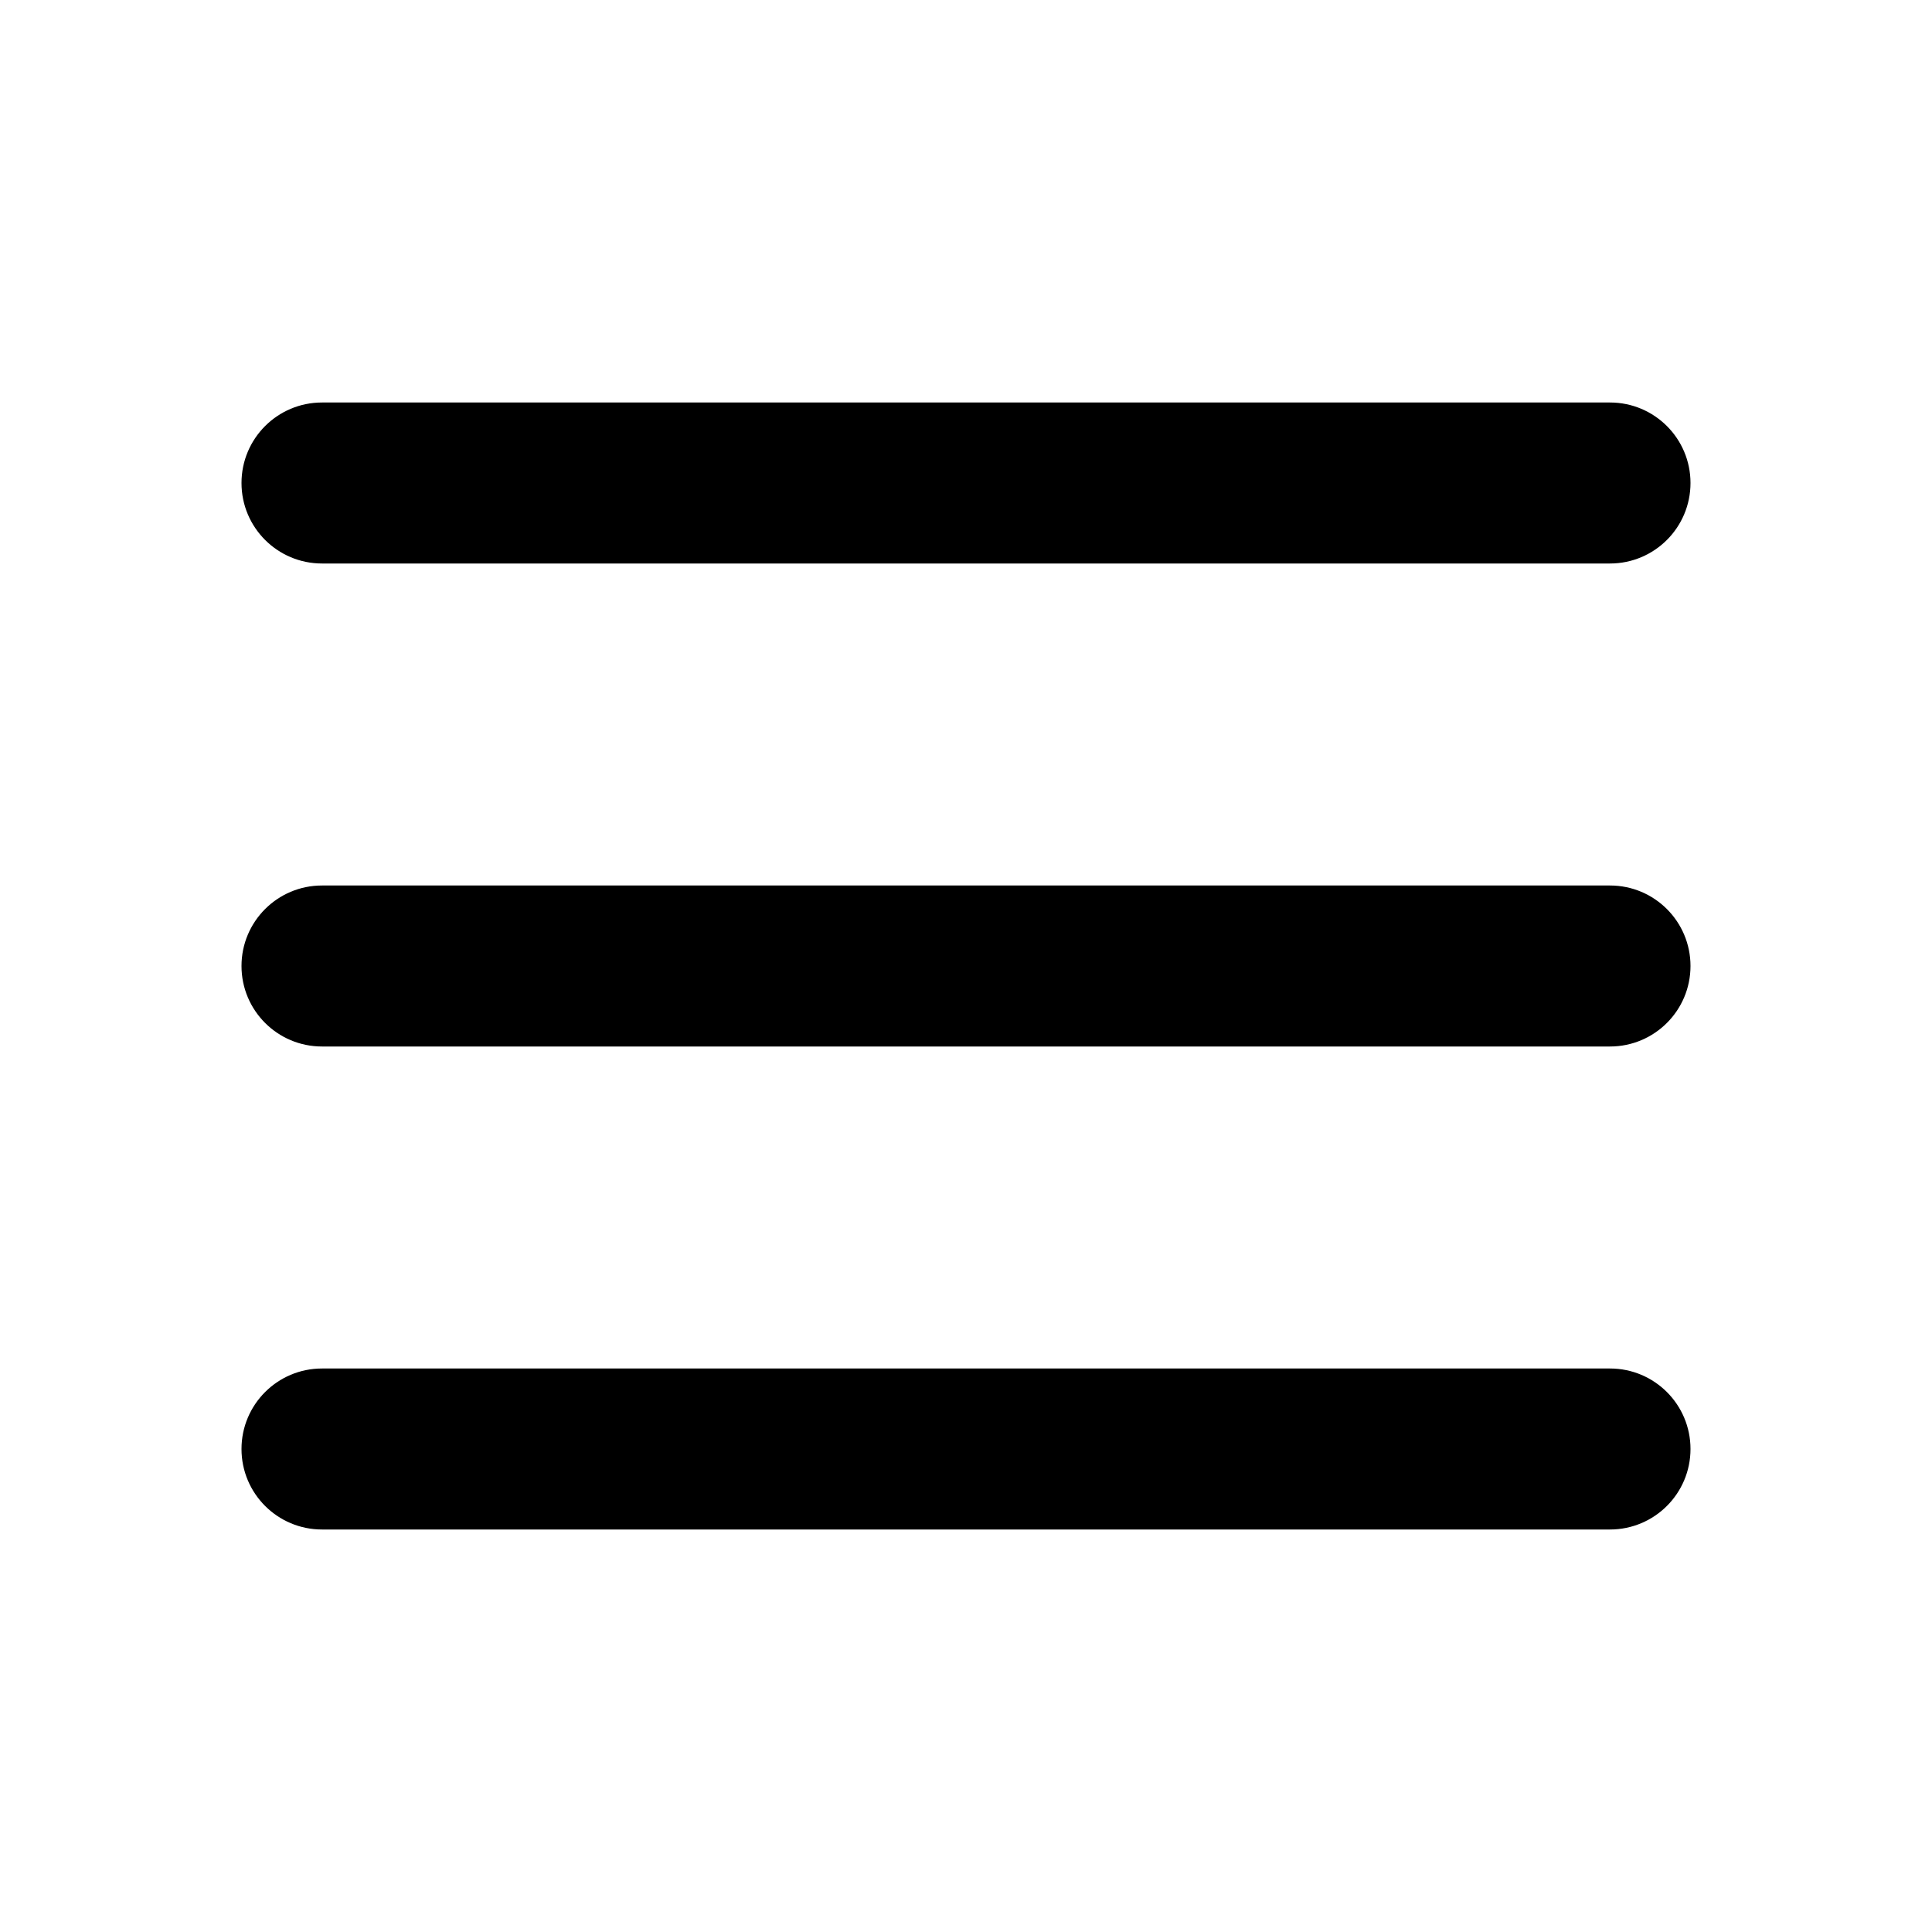
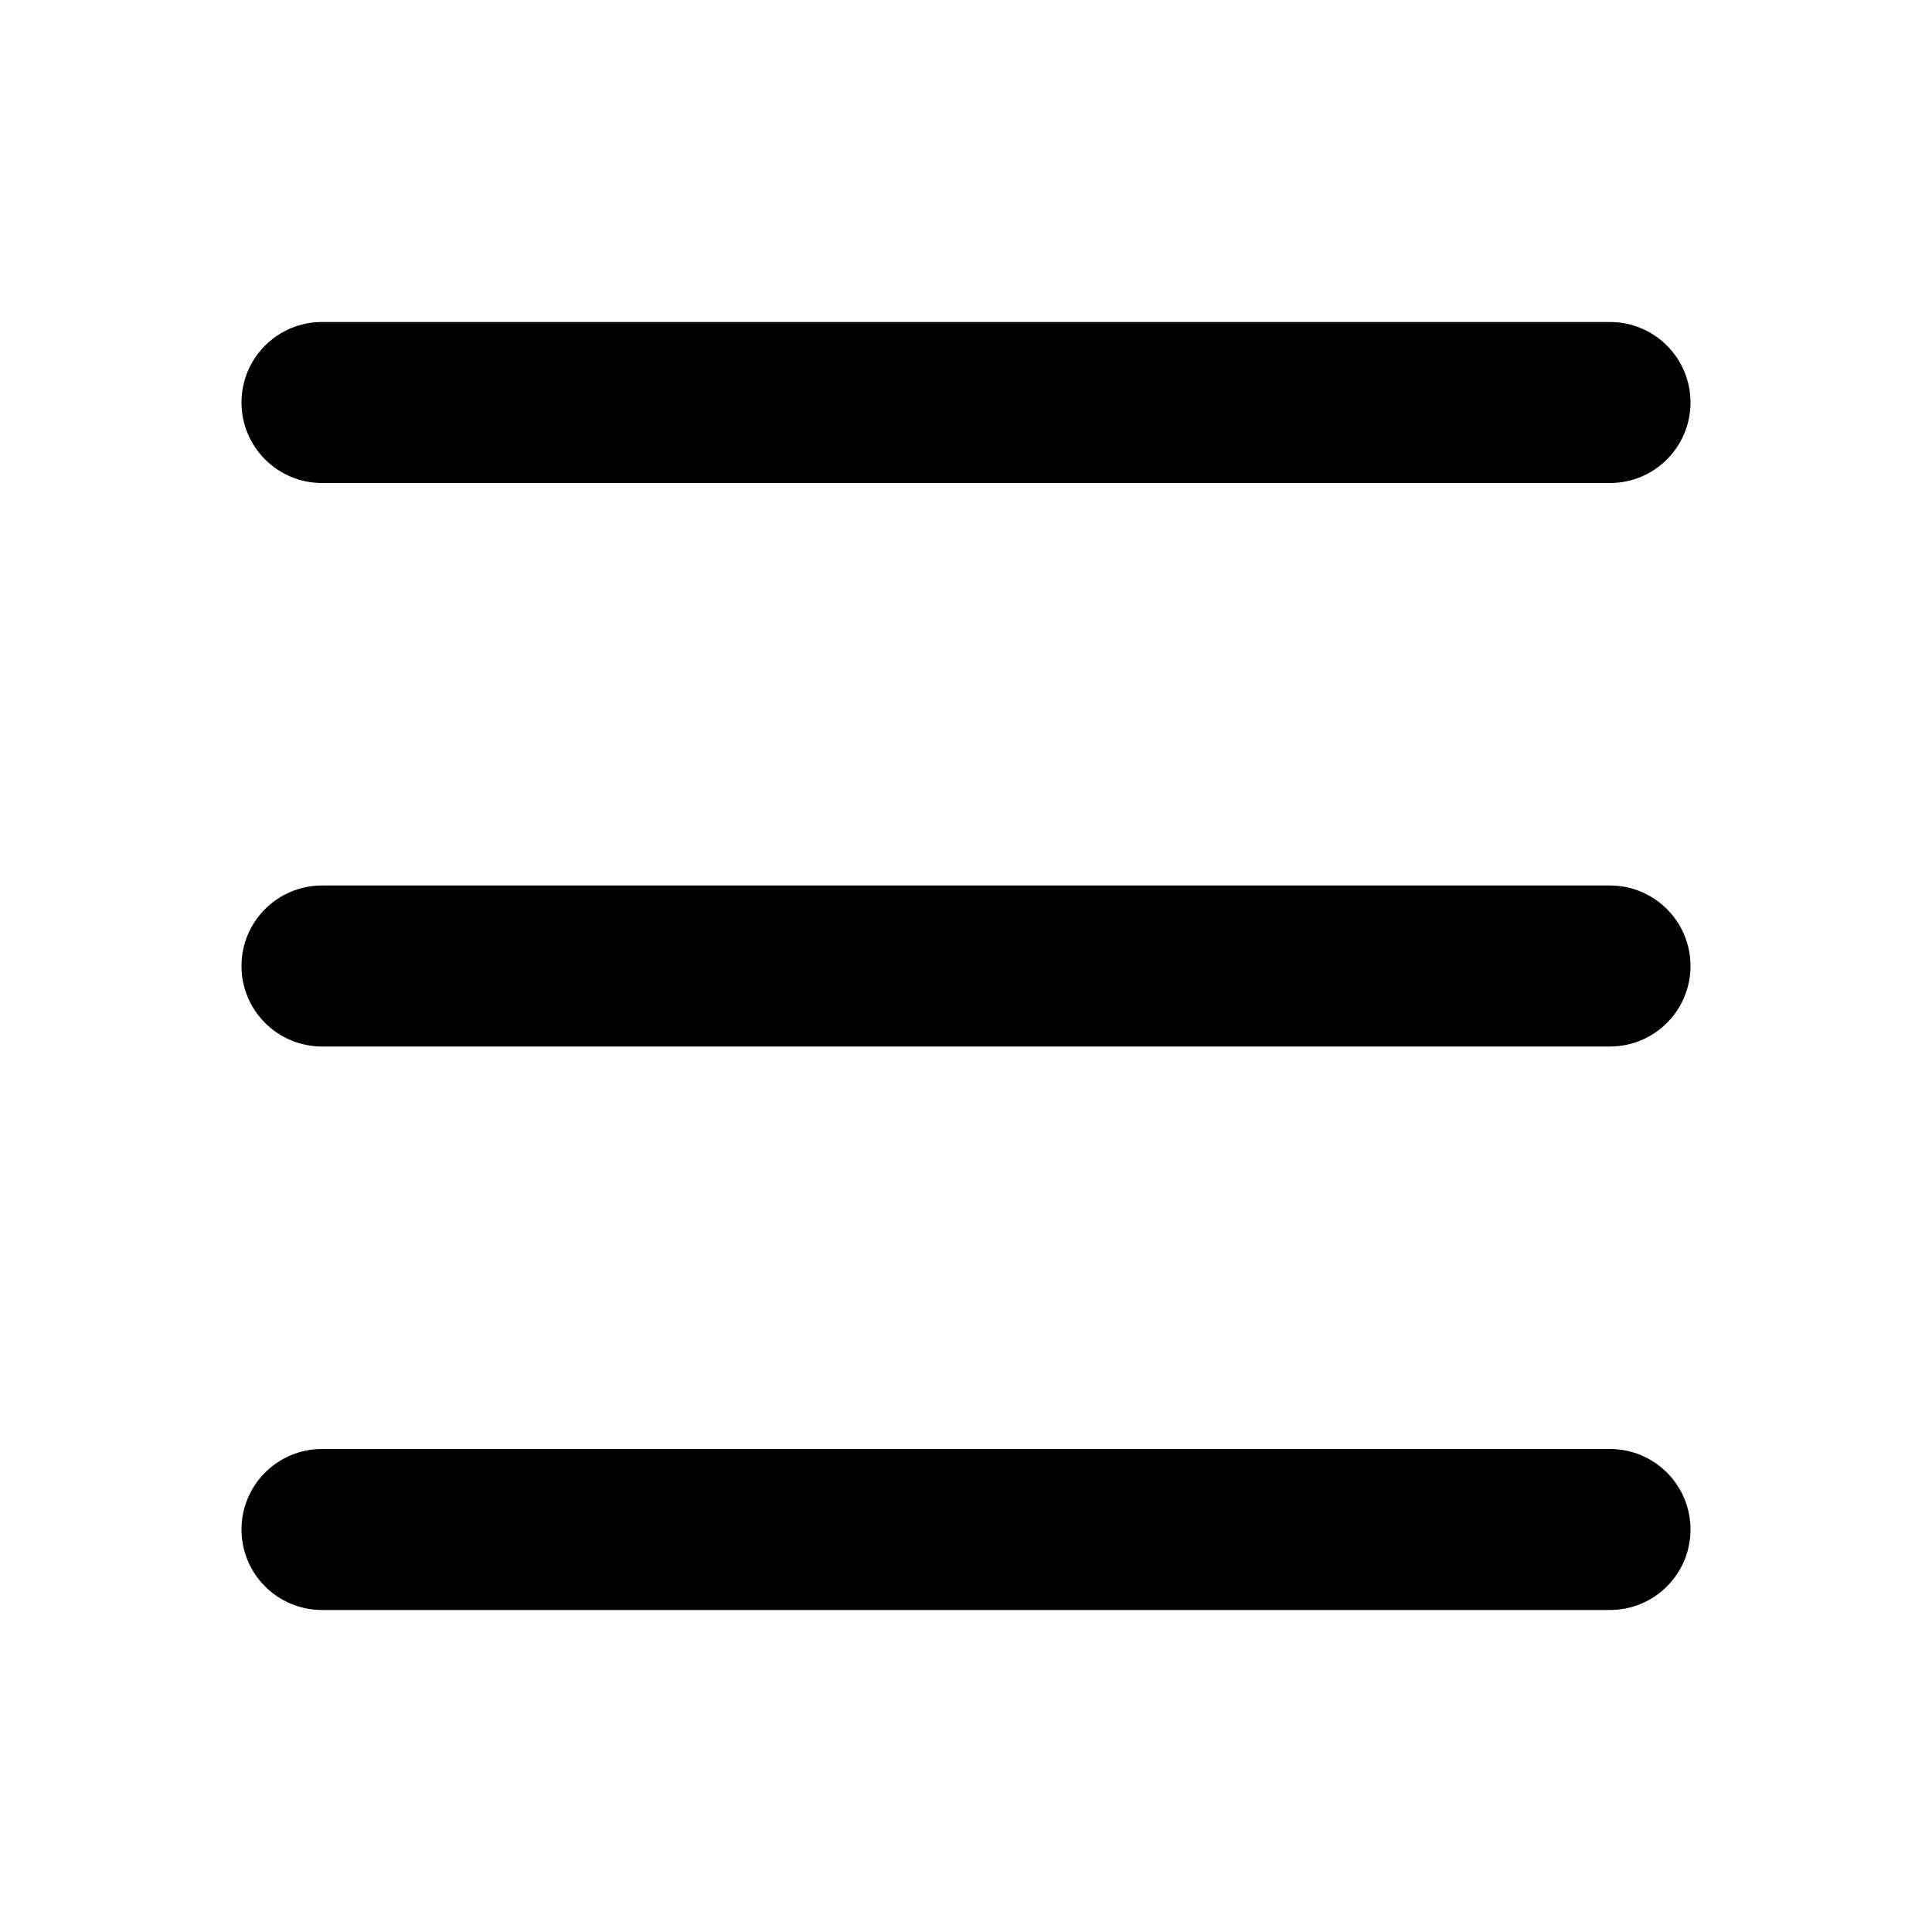
<svg xmlns="http://www.w3.org/2000/svg" width="24" height="24" viewBox="0 0 24 24" fill="currentColor" tags="bars,navigation,hamburger,options" categories="layout,account">
-   <path d="M 4 5 A 1 1 0 0 0 3 6 A 1 1 0 0 0 4 7 L 20 7 A 1 1 0 0 0 21 6 A 1 1 0 0 0 20 5 L 4 5 z M 4 11 A 1 1 0 0 0 3 12 A 1 1 0 0 0 4 13 L 20 13 A 1 1 0 0 0 21 12 A 1 1 0 0 0 20 11 L 4 11 z M 4 17 A 1 1 0 0 0 3 18 A 1 1 0 0 0 4 19 L 20 19 A 1 1 0 0 0 21 18 A 1 1 0 0 0 20 17 L 4 17 z " />
+   <path d="M 4 4 A 1 1 0 0 0 3 5 A 1 1 0 0 0 4 6 L 20 6 A 1 1 0 0 0 21 5 A 1 1 0 0 0 20 4 L 4 4 z M 4 11 A 1 1 0 0 0 3 12 A 1 1 0 0 0 4 13 L 20 13 A 1 1 0 0 0 21 12 A 1 1 0 0 0 20 11 L 4 11 z M 4 18 A 1 1 0 0 0 3 19 A 1 1 0 0 0 4 20 L 20 20 A 1 1 0 0 0 21 19 A 1 1 0 0 0 20 18 L 4 18 z " />
</svg>
